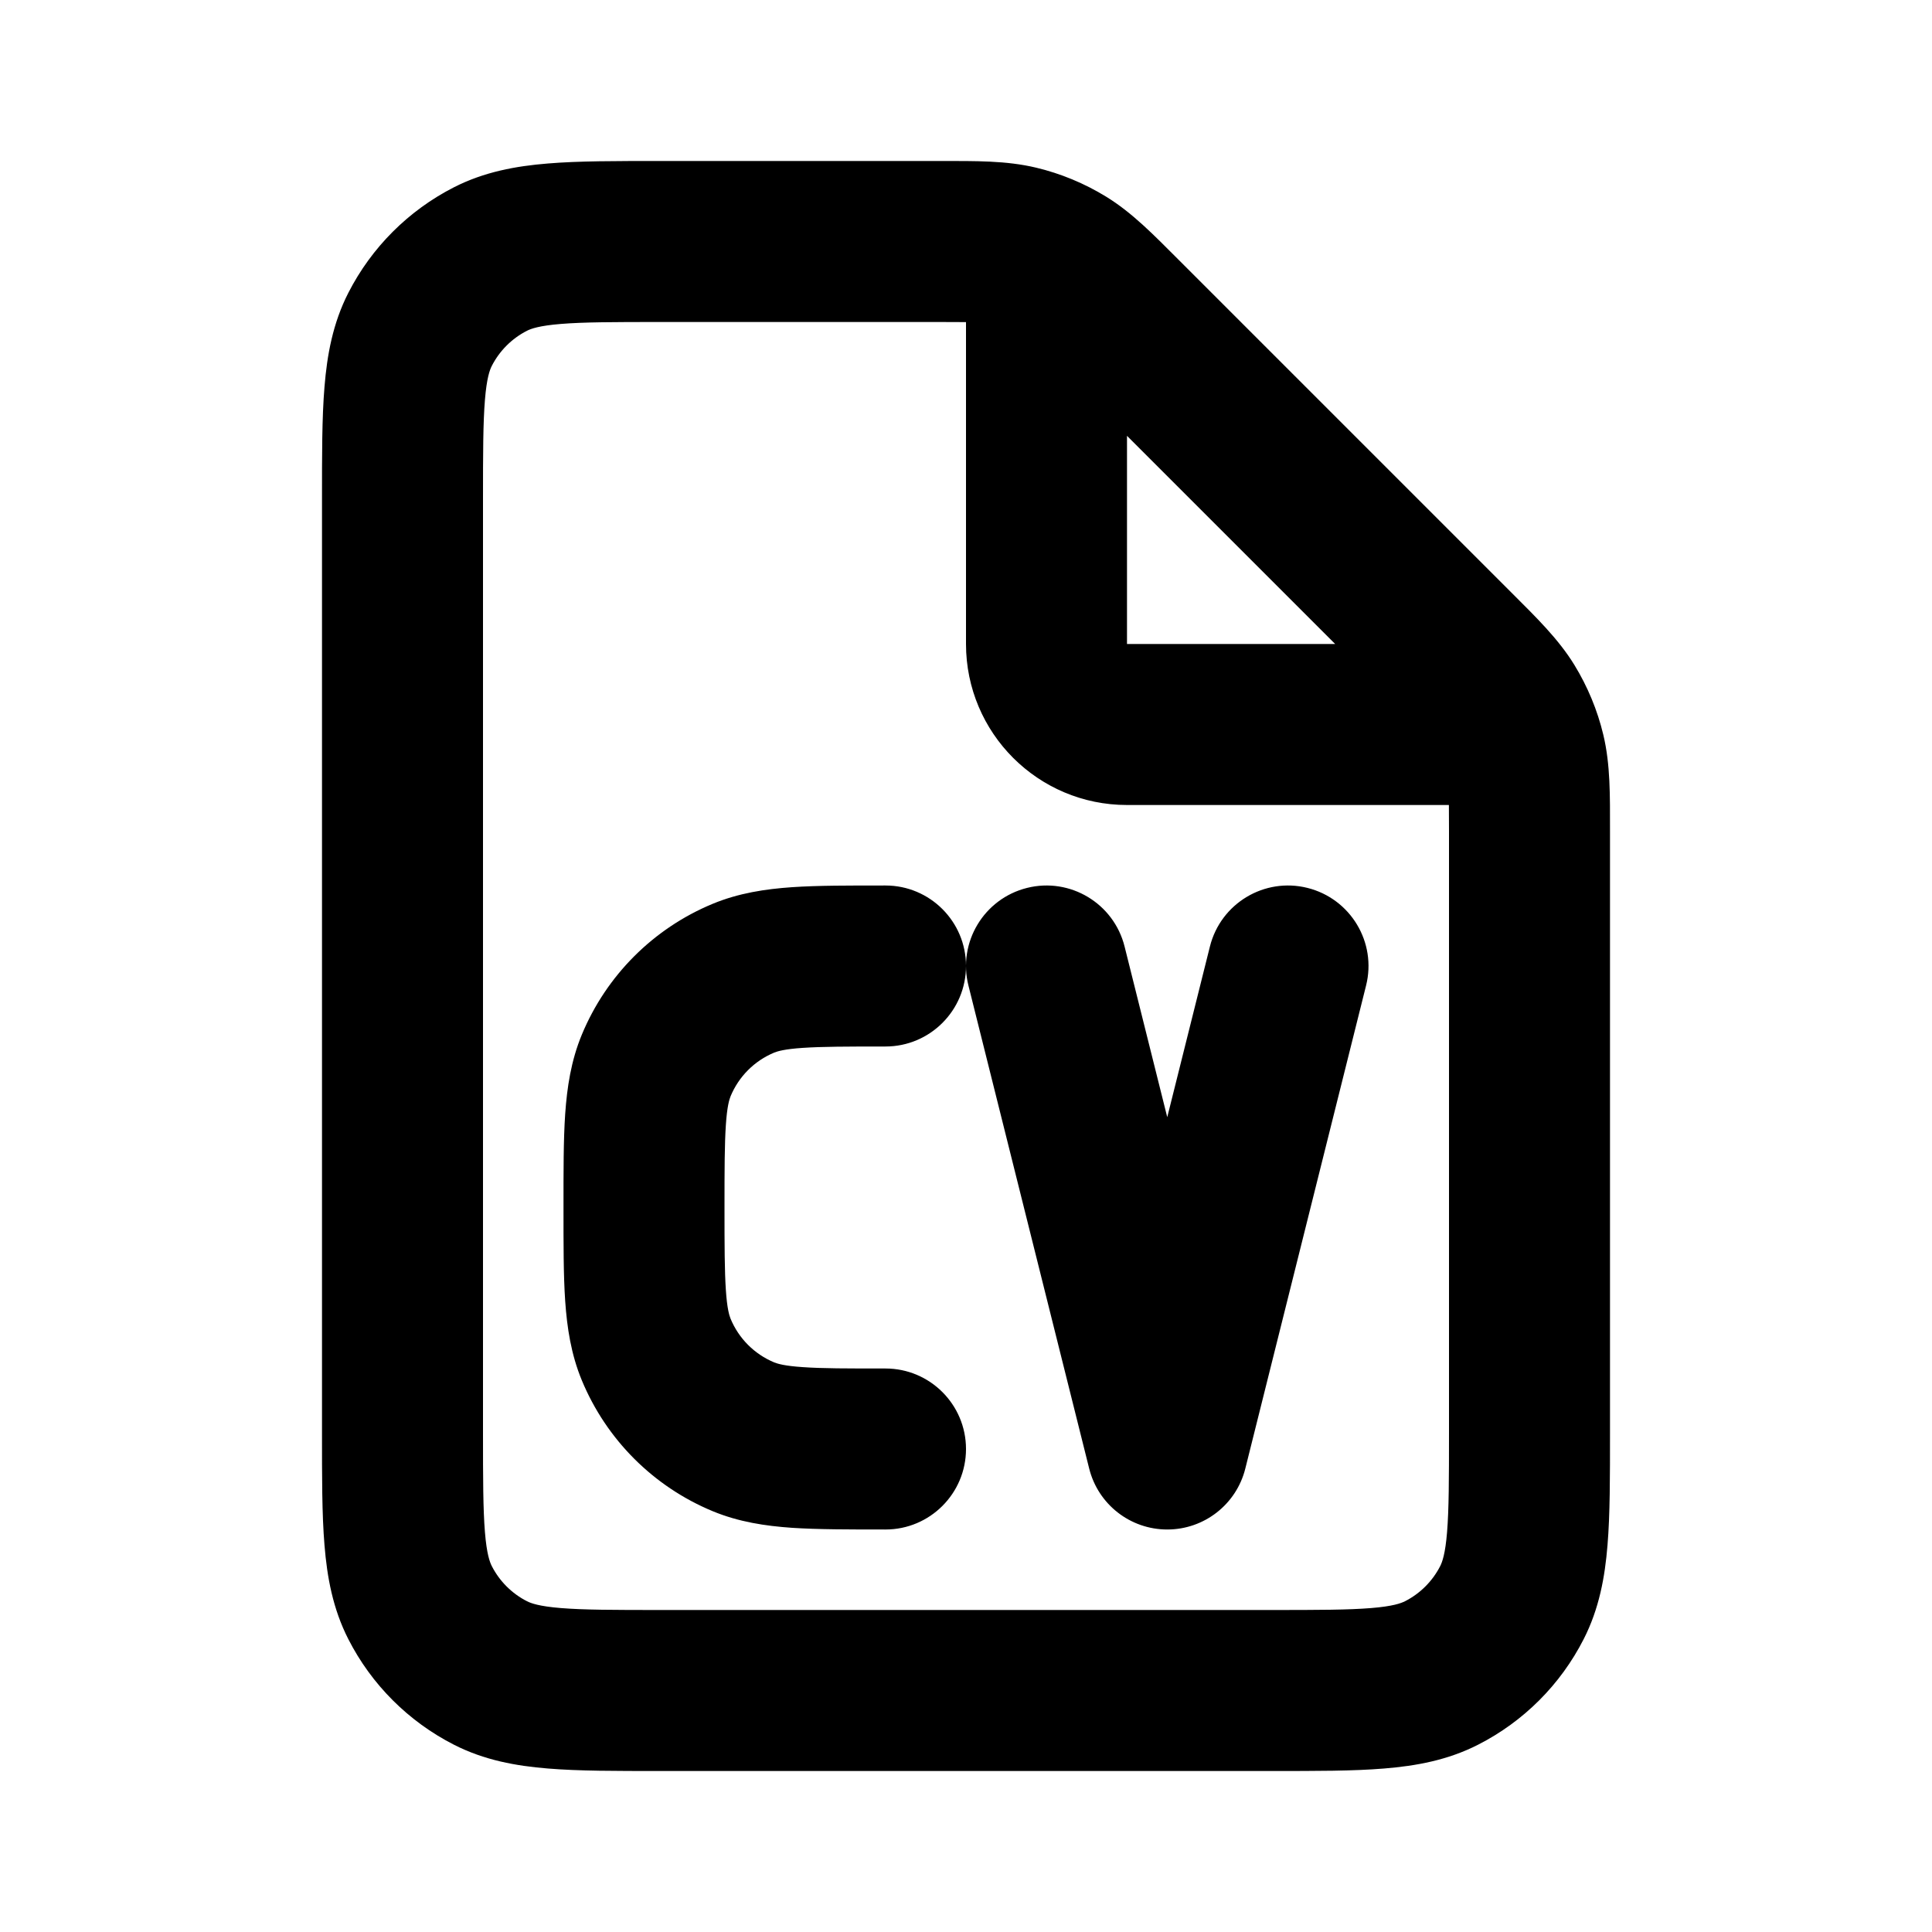
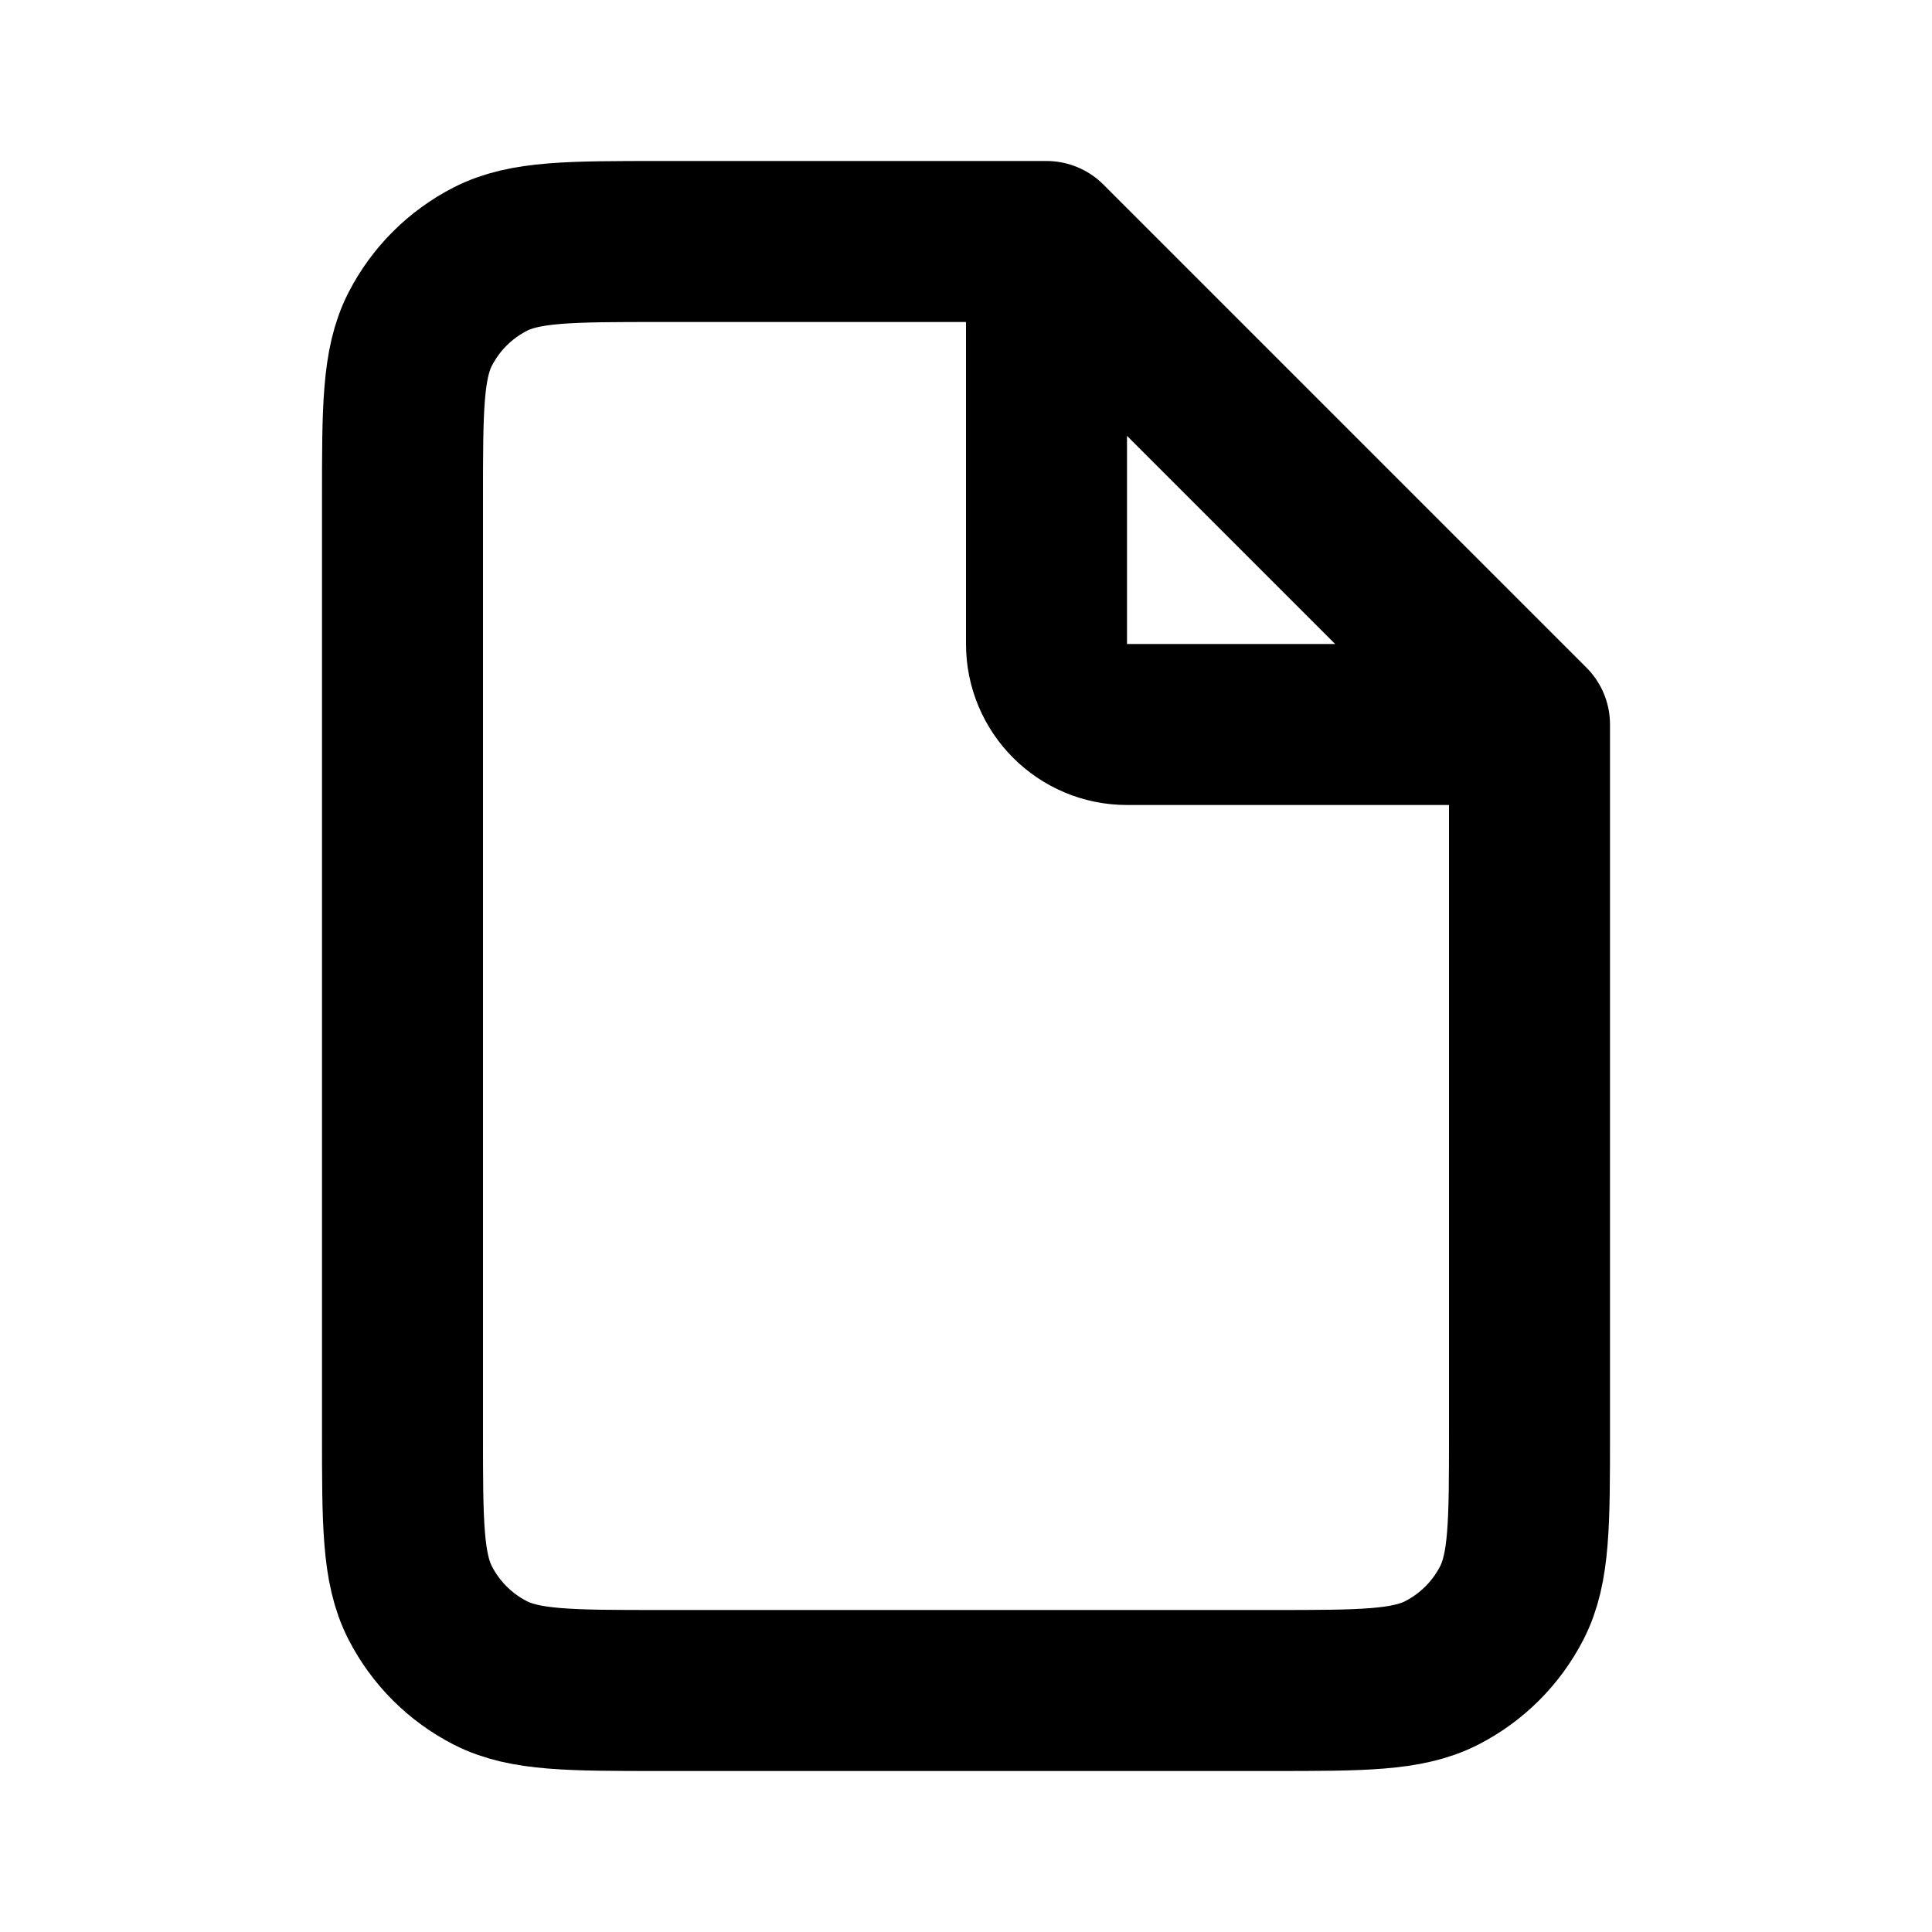
<svg xmlns="http://www.w3.org/2000/svg" width="800px" height="800px" viewBox="0 0 24 24" fill="none">
-   <path d="M12.639 3.055L12.872 2.083L12.639 3.055ZM13.937 3.937L13.23 4.644L13.937 3.937ZM13.217 3.295L13.739 2.442L13.217 3.295ZM6.092 20.782L6.546 19.891L6.092 20.782ZM5.218 19.908L6.109 19.454L5.218 19.908ZM17.908 20.782L17.454 19.891L17.908 20.782ZM18.782 19.908L17.891 19.454L18.782 19.908ZM18.063 8.063L18.77 7.356L18.063 8.063ZM18.705 8.783L19.558 8.261L18.705 8.783ZM18.945 9.362L19.917 9.128L18.945 9.362ZM5.218 4.092L6.109 4.546L5.218 4.092ZM6.092 3.218L6.546 4.109L6.092 3.218ZM13.97 11.758C13.836 11.222 13.293 10.896 12.758 11.03C12.222 11.164 11.896 11.707 12.03 12.242L13.97 11.758ZM14.5 18L13.53 18.242C13.641 18.688 14.041 19 14.5 19C14.959 19 15.359 18.688 15.47 18.242L14.5 18ZM16.97 12.242C17.104 11.707 16.778 11.164 16.242 11.03C15.707 10.896 15.164 11.222 15.03 11.758L16.97 12.242ZM11 19C11.552 19 12 18.552 12 18C12 17.448 11.552 17 11 17V19ZM9.235 17.848L8.852 18.772H8.852L9.235 17.848ZM8.152 16.765L7.228 17.148H7.228L8.152 16.765ZM11 13C11.552 13 12 12.552 12 12C12 11.448 11.552 11 11 11V13ZM9.235 12.152L8.852 11.228L9.235 12.152ZM8.152 13.235L7.228 12.852L8.152 13.235ZM14 3.18C14 2.628 13.552 2.18 13 2.18C12.448 2.18 12 2.628 12 3.18H14ZM18.82 10C19.372 10 19.82 9.552 19.82 9C19.82 8.448 19.372 8 18.82 8V10ZM15.8 20H8.2V22H15.8V20ZM6 17.8V6.2H4V17.8H6ZM8.2 4H11.675V2H8.2V4ZM18 10.325V17.8H20V10.325H18ZM11.675 4C12.211 4 12.317 4.006 12.405 4.028L12.872 2.083C12.5 1.994 12.116 2 11.675 2V4ZM14.644 3.23C14.332 2.918 14.065 2.642 13.739 2.442L12.694 4.147C12.771 4.195 12.851 4.265 13.23 4.644L14.644 3.23ZM12.405 4.028C12.507 4.052 12.605 4.093 12.694 4.147L13.739 2.442C13.471 2.278 13.178 2.156 12.872 2.083L12.405 4.028ZM8.2 20C7.623 20 7.251 19.999 6.968 19.976C6.696 19.954 6.595 19.916 6.546 19.891L5.638 21.673C6.016 21.866 6.41 21.937 6.805 21.969C7.189 22.001 7.656 22 8.2 22V20ZM4 17.8C4 18.344 3.999 18.811 4.031 19.195C4.063 19.59 4.134 19.984 4.327 20.362L6.109 19.454C6.084 19.404 6.046 19.304 6.024 19.032C6.001 18.749 6 18.377 6 17.8H4ZM6.546 19.891C6.358 19.795 6.205 19.642 6.109 19.454L4.327 20.362C4.615 20.927 5.074 21.385 5.638 21.673L6.546 19.891ZM15.8 22C16.344 22 16.811 22.001 17.195 21.969C17.59 21.937 17.984 21.866 18.362 21.673L17.454 19.891C17.404 19.916 17.304 19.954 17.032 19.976C16.749 19.999 16.377 20 15.8 20V22ZM18 17.8C18 18.377 17.999 18.749 17.976 19.032C17.954 19.304 17.916 19.404 17.891 19.454L19.673 20.362C19.866 19.984 19.937 19.59 19.969 19.195C20.001 18.811 20 18.344 20 17.8H18ZM18.362 21.673C18.927 21.385 19.385 20.927 19.673 20.362L17.891 19.454C17.795 19.642 17.642 19.795 17.454 19.891L18.362 21.673ZM17.356 8.77C17.735 9.149 17.805 9.228 17.853 9.306L19.558 8.261C19.358 7.935 19.082 7.668 18.77 7.356L17.356 8.77ZM20 10.325C20 9.884 20.006 9.5 19.917 9.128L17.972 9.595C17.994 9.683 18 9.789 18 10.325H20ZM17.853 9.306C17.907 9.395 17.948 9.493 17.972 9.595L19.917 9.128C19.844 8.822 19.722 8.529 19.558 8.261L17.853 9.306ZM6 6.2C6 5.623 6.001 5.251 6.024 4.968C6.046 4.696 6.084 4.595 6.109 4.546L4.327 3.638C4.134 4.016 4.063 4.41 4.031 4.805C3.999 5.189 4 5.656 4 6.2H6ZM8.2 2C7.656 2 7.189 1.999 6.805 2.031C6.41 2.063 6.016 2.134 5.638 2.327L6.546 4.109C6.595 4.084 6.696 4.046 6.968 4.024C7.251 4.001 7.623 4 8.2 4V2ZM6.109 4.546C6.205 4.358 6.358 4.205 6.546 4.109L5.638 2.327C5.074 2.615 4.615 3.074 4.327 3.638L6.109 4.546ZM12.03 12.242L13.53 18.242L15.47 17.758L13.97 11.758L12.03 12.242ZM15.47 18.242L16.97 12.242L15.03 11.758L13.53 17.758L15.47 18.242ZM11 17C10.52 17 10.211 17 9.974 16.983C9.746 16.968 9.659 16.941 9.617 16.924L8.852 18.772C9.178 18.907 9.508 18.956 9.838 18.979C10.159 19 10.548 19 11 19V17ZM7 15C7 15.452 6.999 15.841 7.021 16.162C7.044 16.492 7.093 16.822 7.228 17.148L9.076 16.383C9.059 16.341 9.032 16.254 9.017 16.026C9.001 15.789 9 15.48 9 15H7ZM9.617 16.924C9.372 16.822 9.178 16.628 9.076 16.383L7.228 17.148C7.533 17.883 8.117 18.467 8.852 18.772L9.617 16.924ZM11 11C10.548 11 10.159 10.999 9.838 11.021C9.508 11.044 9.178 11.093 8.852 11.228L9.617 13.076C9.659 13.059 9.746 13.032 9.974 13.017C10.211 13.001 10.52 13 11 13V11ZM9 15C9 14.52 9.001 14.211 9.017 13.974C9.032 13.746 9.059 13.659 9.076 13.617L7.228 12.852C7.093 13.178 7.044 13.508 7.021 13.838C6.999 14.159 7 14.548 7 15H9ZM8.852 11.228C8.117 11.533 7.533 12.117 7.228 12.852L9.076 13.617C9.178 13.372 9.372 13.178 9.617 13.076L8.852 11.228ZM12 3.18V8H14V3.18H12ZM14 10H18.82V8H14V10ZM12 8C12 9.105 12.895 10 14 10V8V8H12ZM13.23 4.644L17.356 8.77L18.77 7.356L14.644 3.23L13.23 4.644Z" fill="#000000" />
+   <path d="M19 9V17.8C19 18.92 19 19.48 18.782 19.908C18.59 20.284 18.284 20.59 17.908 20.782C17.48 21 16.92 21 15.8 21H8.2C7.08 21 6.52 21 6.092 20.782C5.716 20.59 5.41 20.284 5.218 19.908C5 19.48 5 18.92 5 17.8V6.2C5 5.08 5 4.52 5.218 4.092C5.41 3.716 5.716 3.41 6.092 3.218C6.52 3 7.08 3 8.2 3H13M19 9L13 3M19 9H14C13.448 9 13 8.552 13 8V3" stroke="#000000" stroke-width="2" stroke-linecap="round" stroke-linejoin="round" />
</svg>
